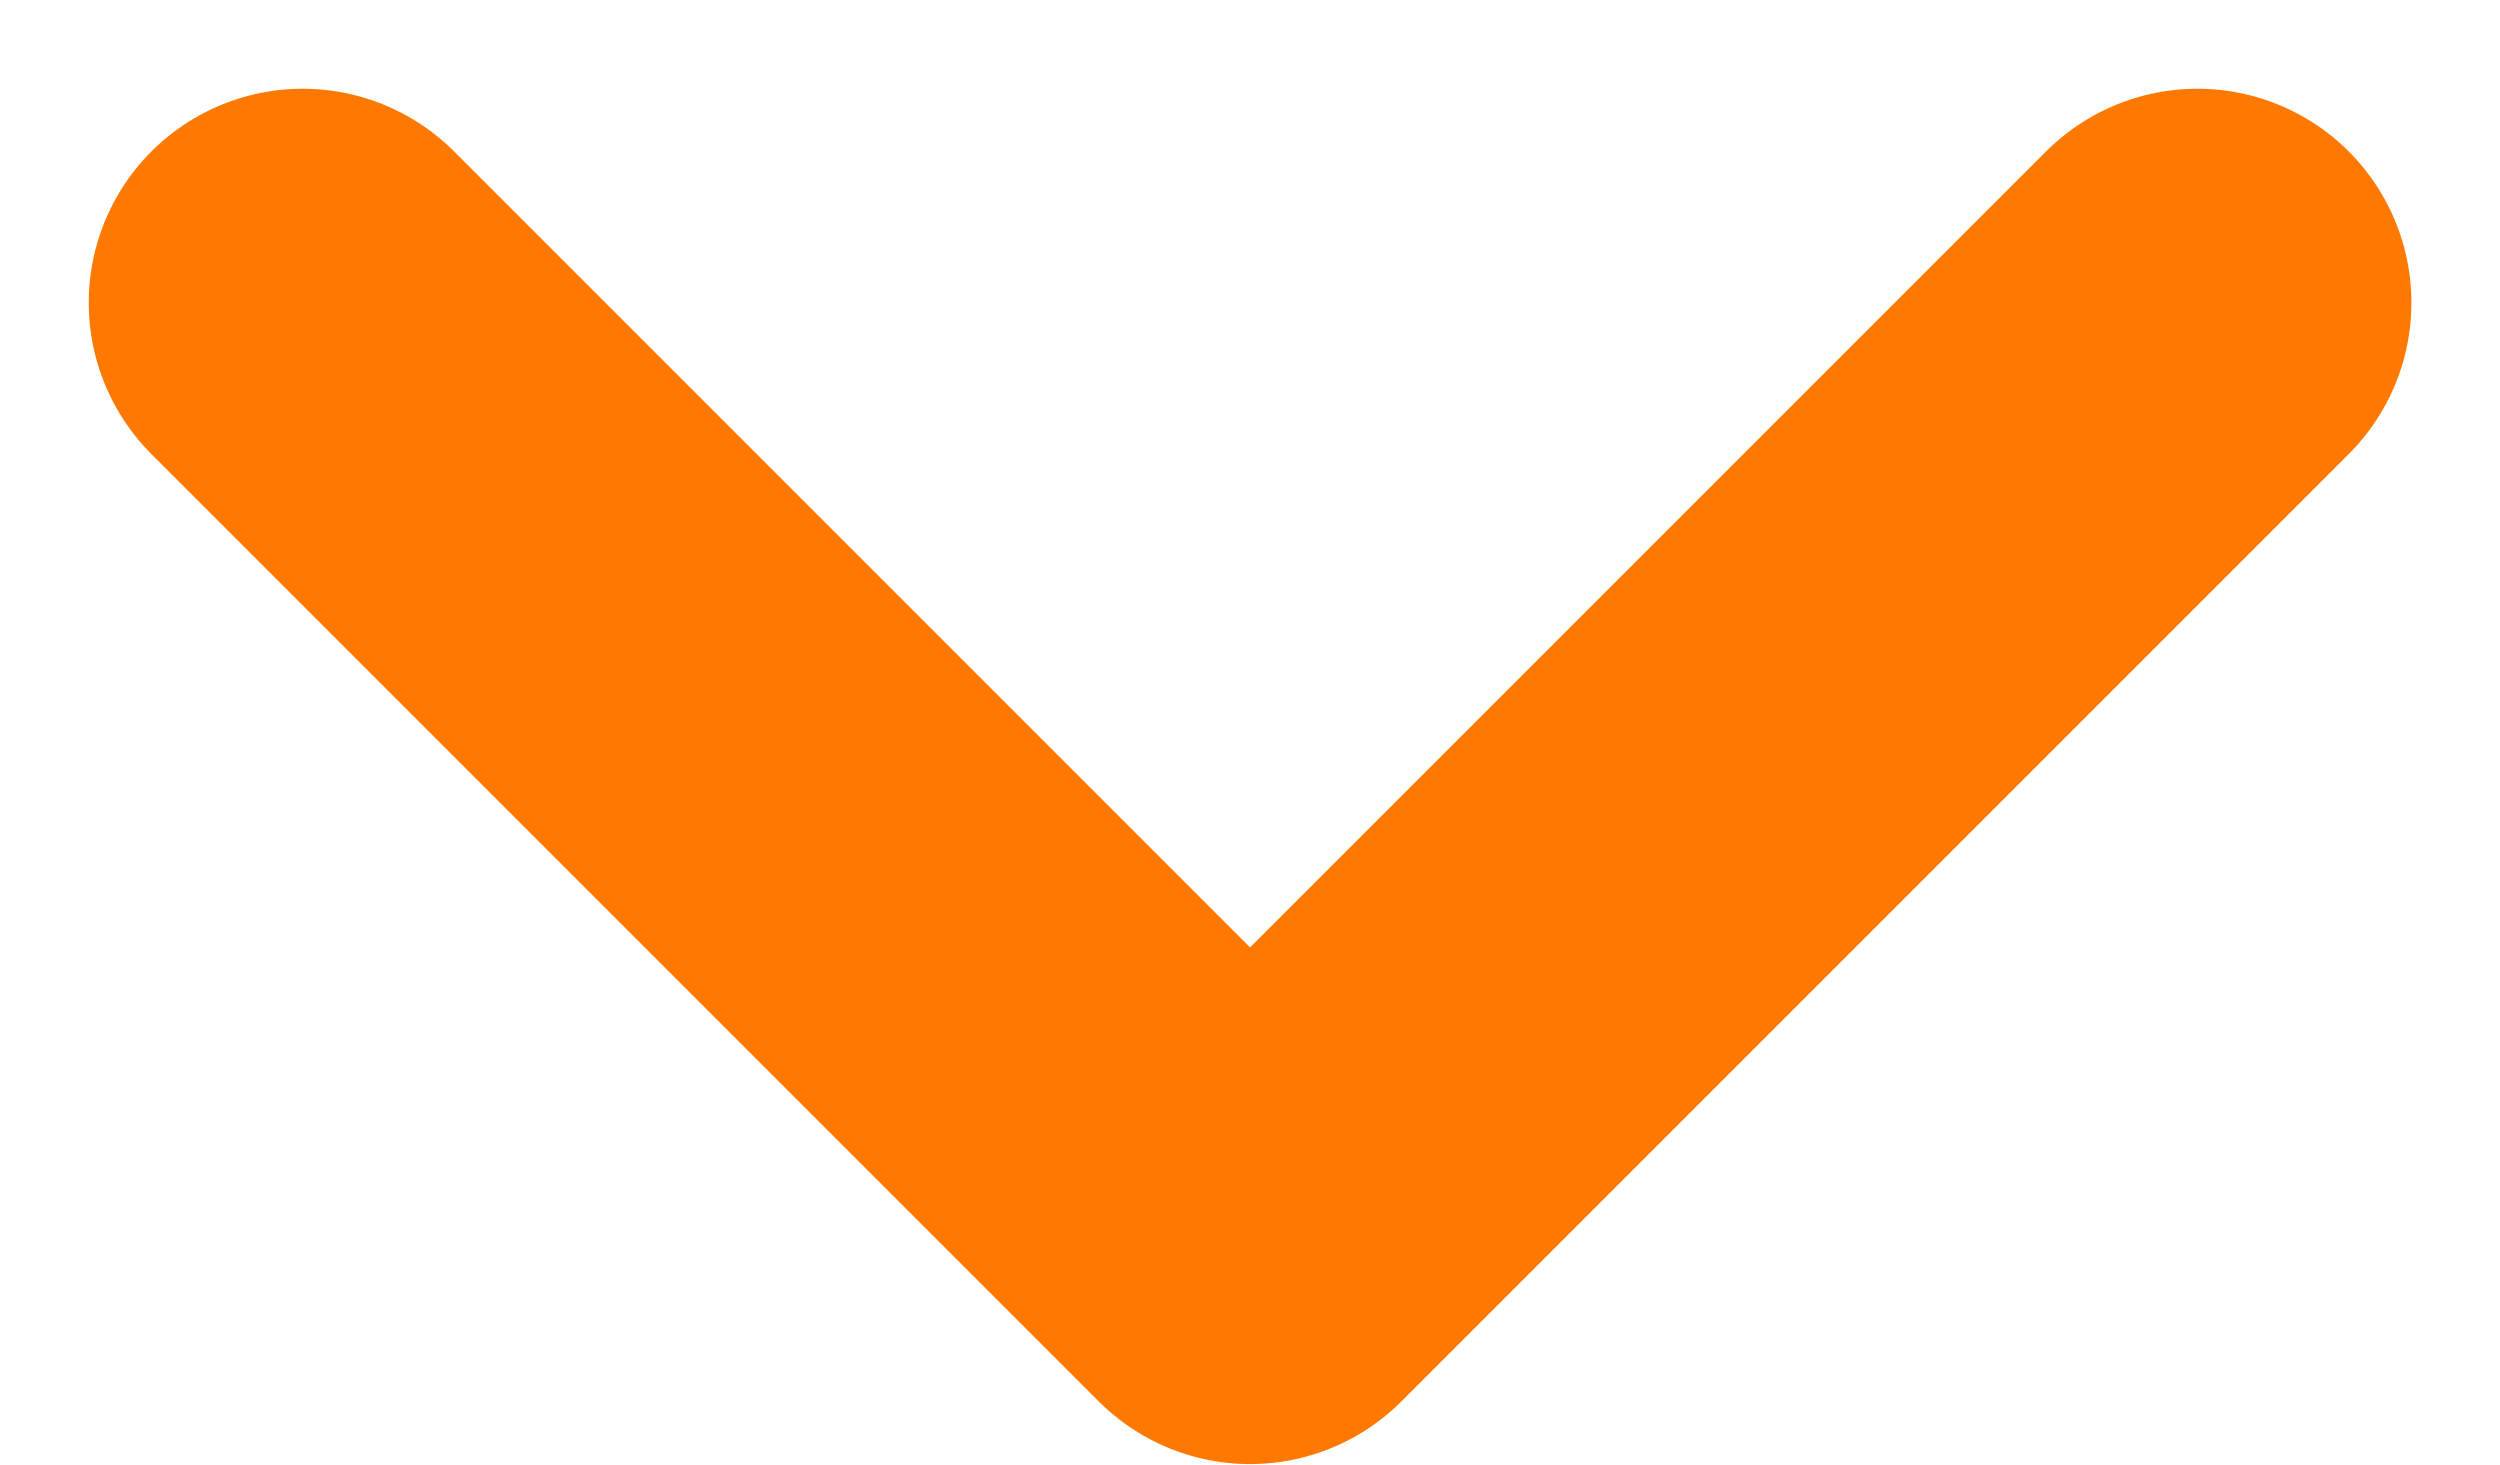
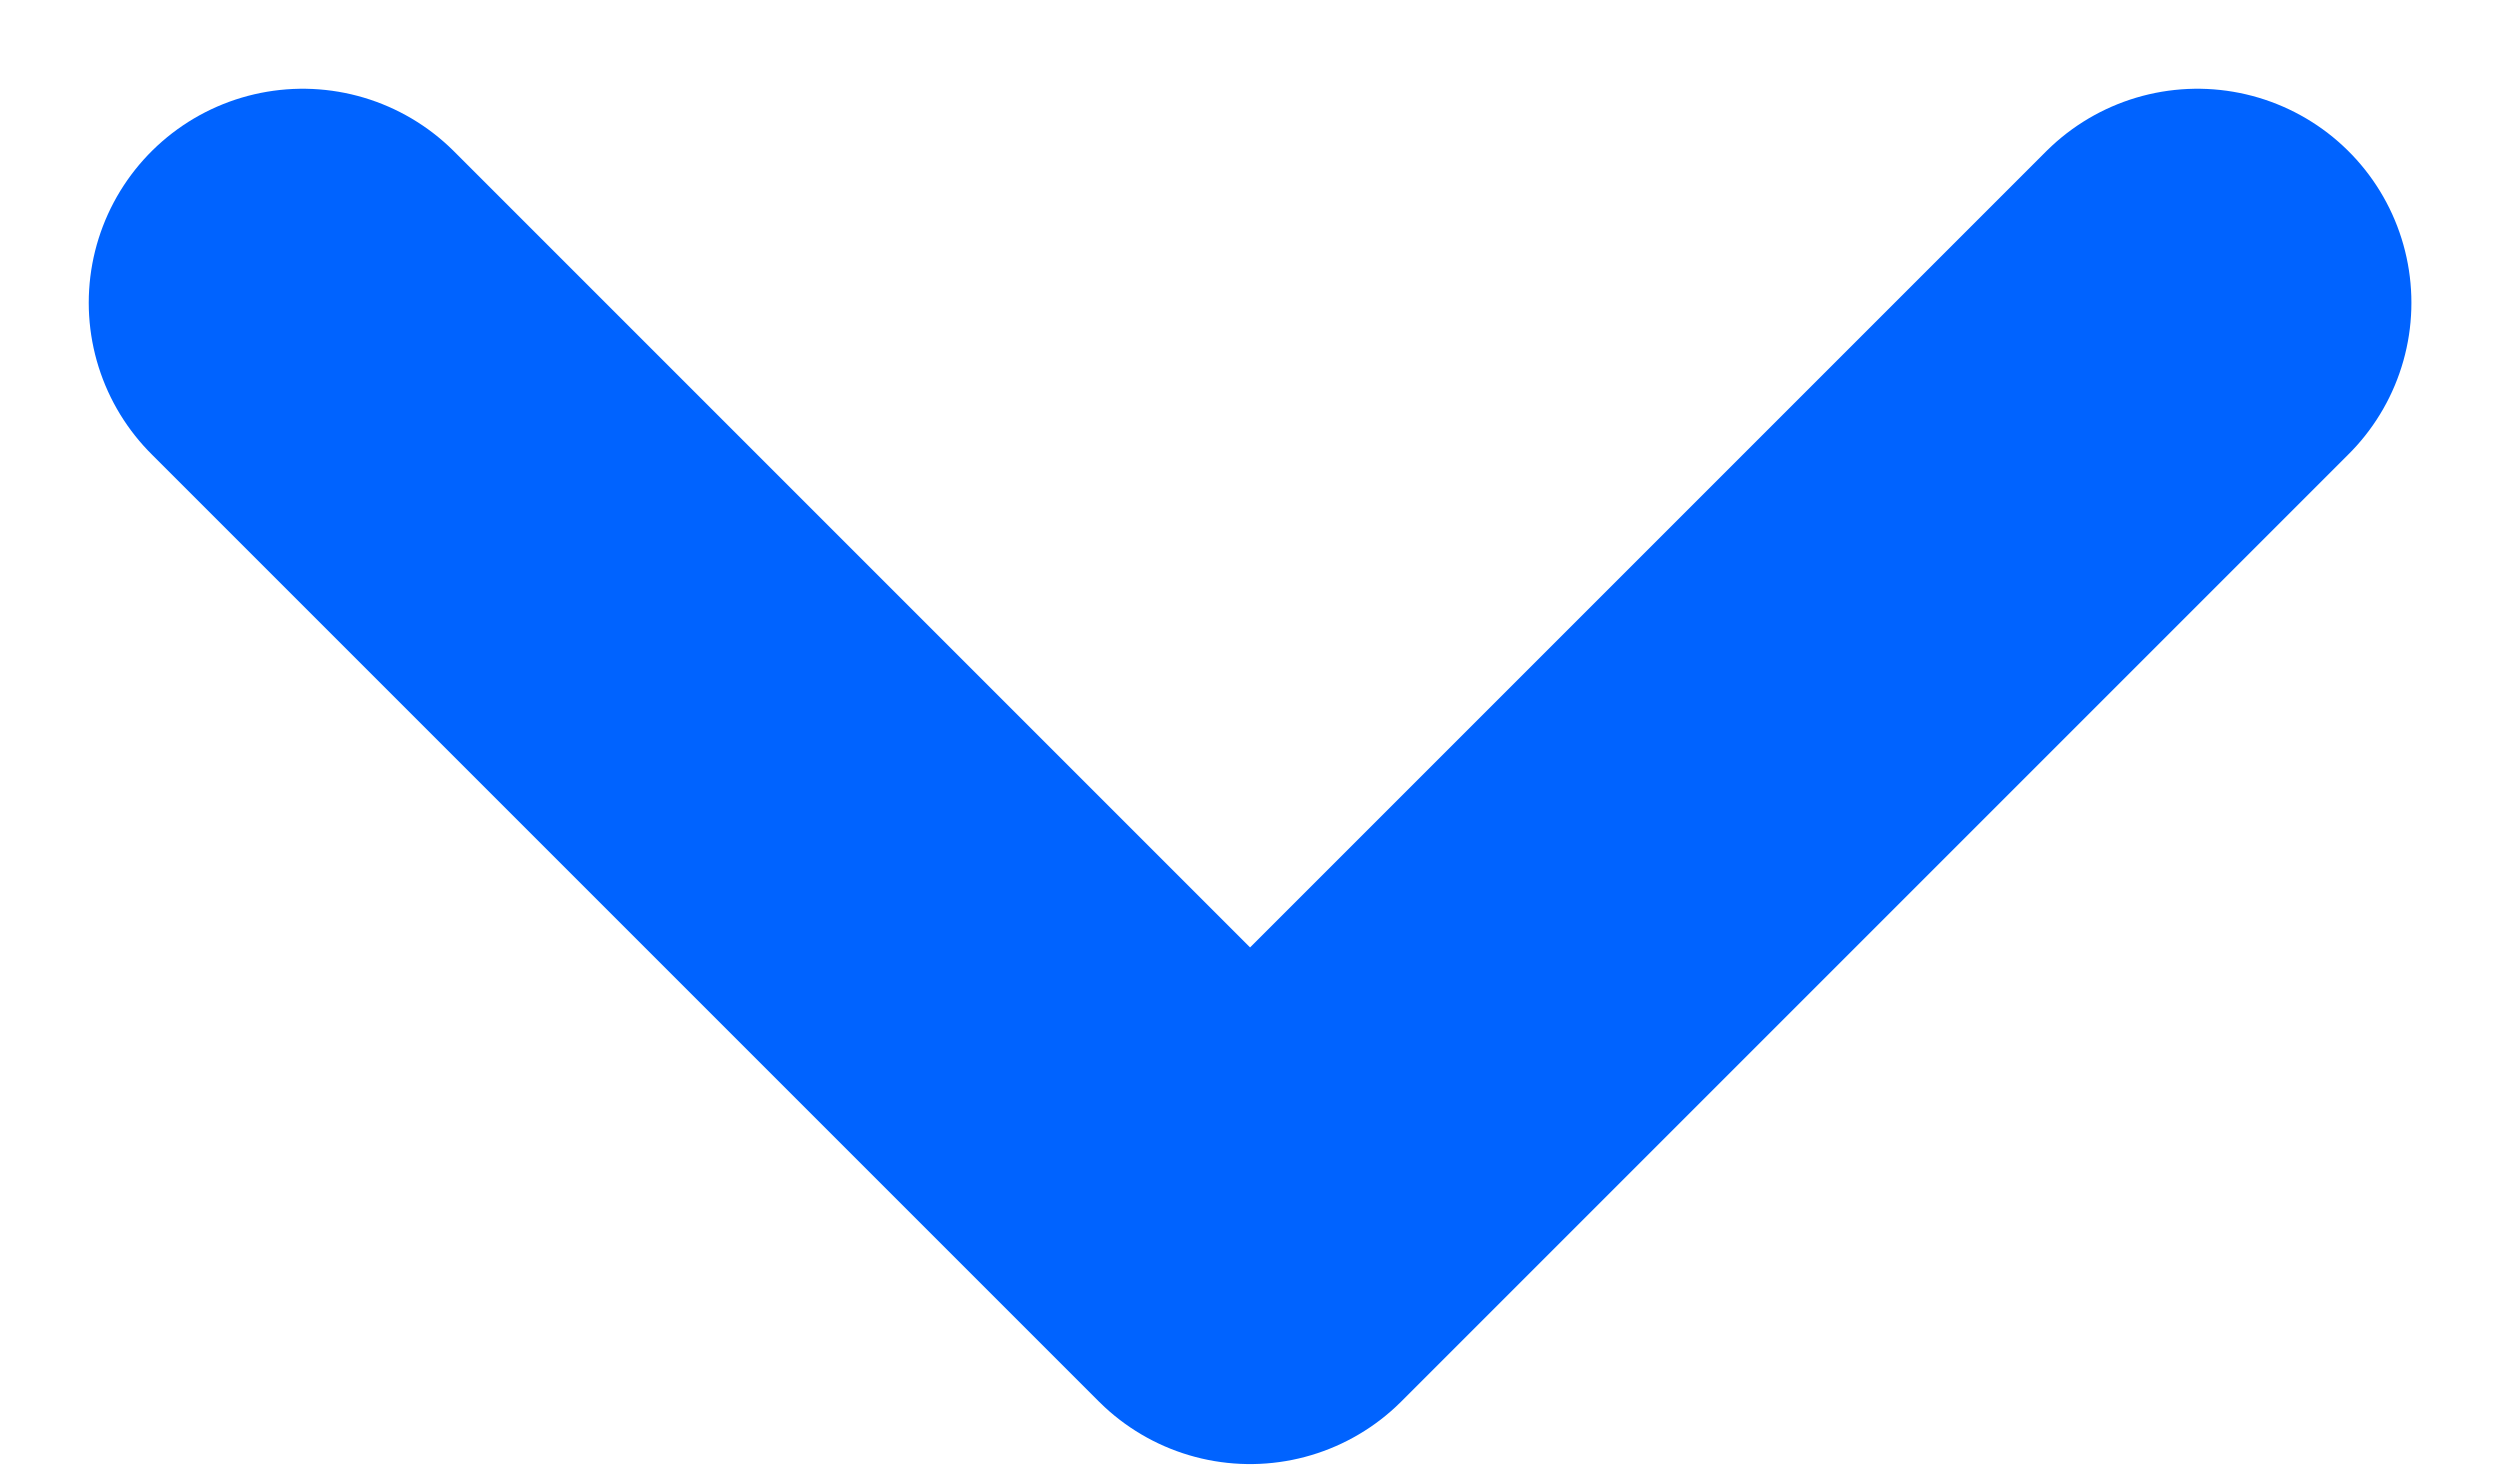
<svg xmlns="http://www.w3.org/2000/svg" width="17.523" height="10.262" viewBox="0 0 17.523 10.262">
-   <path id="Path_5" data-name="Path 5" d="M0,6.64,6.64,0l6.64,6.64" transform="translate(15.402 8.762) rotate(180)" fill="none" stroke="#ff7900" stroke-linecap="round" stroke-linejoin="round" stroke-width="3" />
+   <path id="Path_5" data-name="Path 5" d="M0,6.64,6.64,0l6.64,6.64" transform="translate(15.402 8.762) rotate(180)" fill="none" stroke="#0063ff" stroke-linecap="round" stroke-linejoin="round" stroke-width="3" />
</svg>
